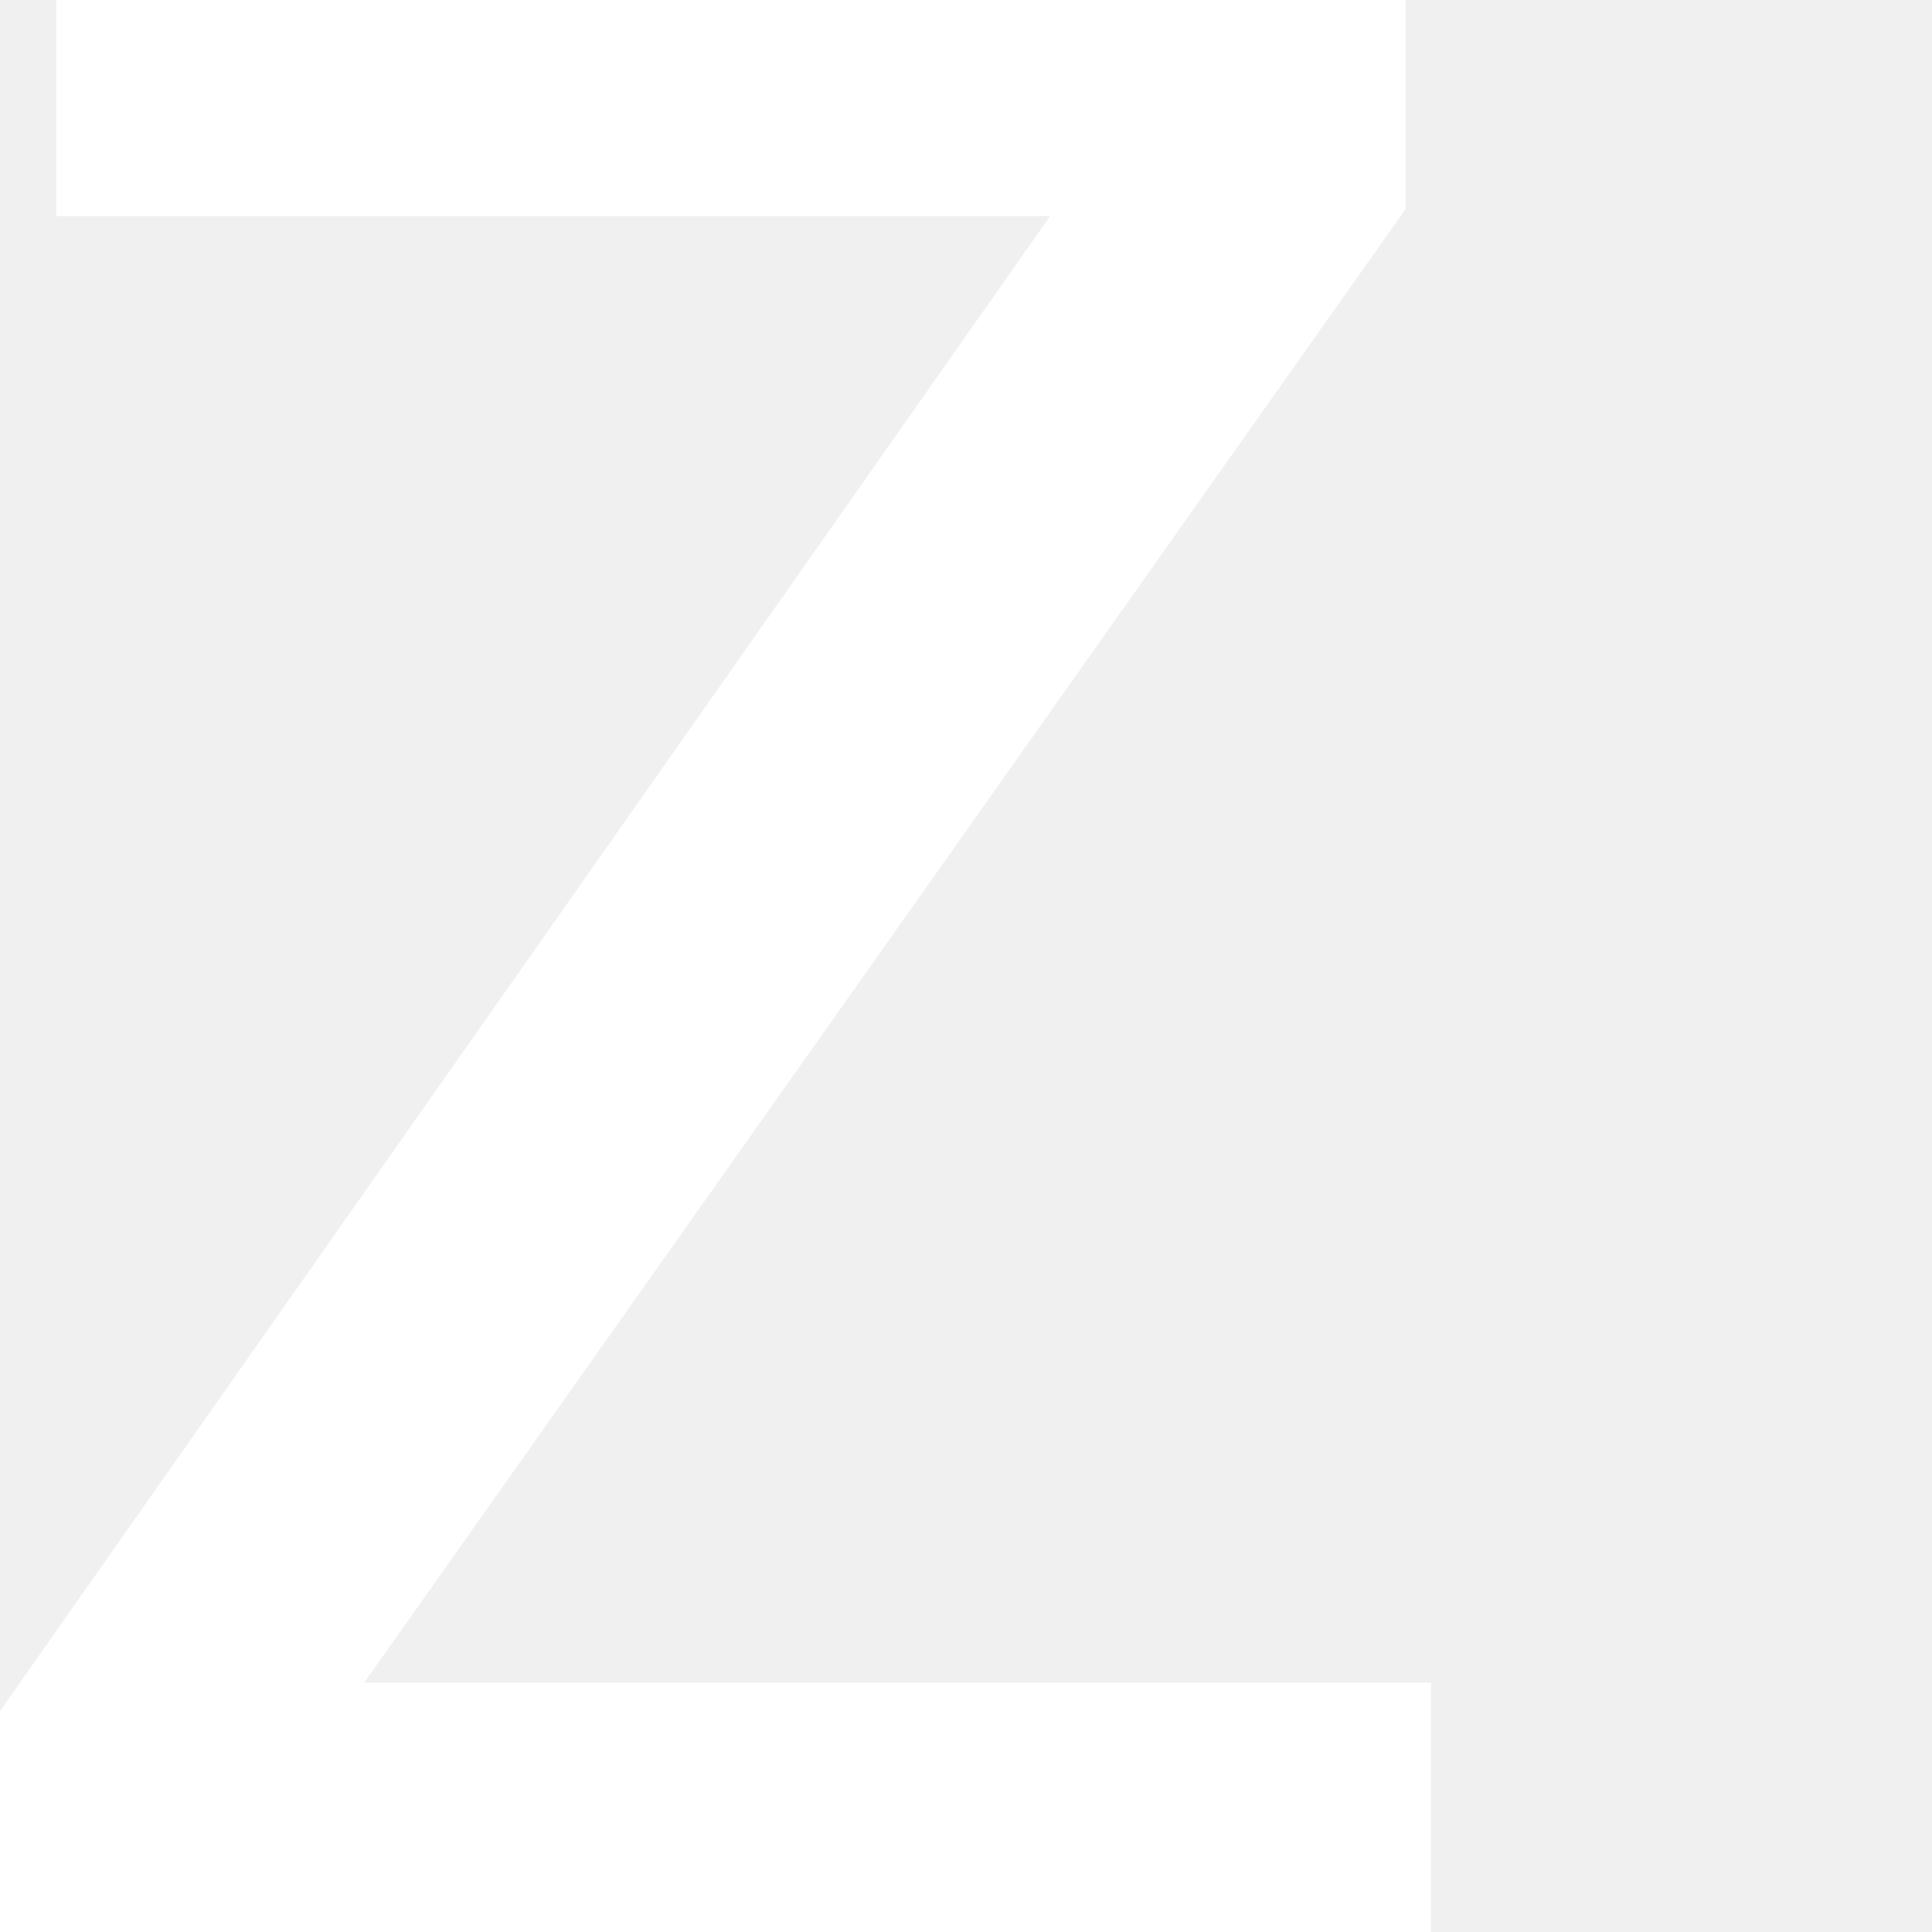
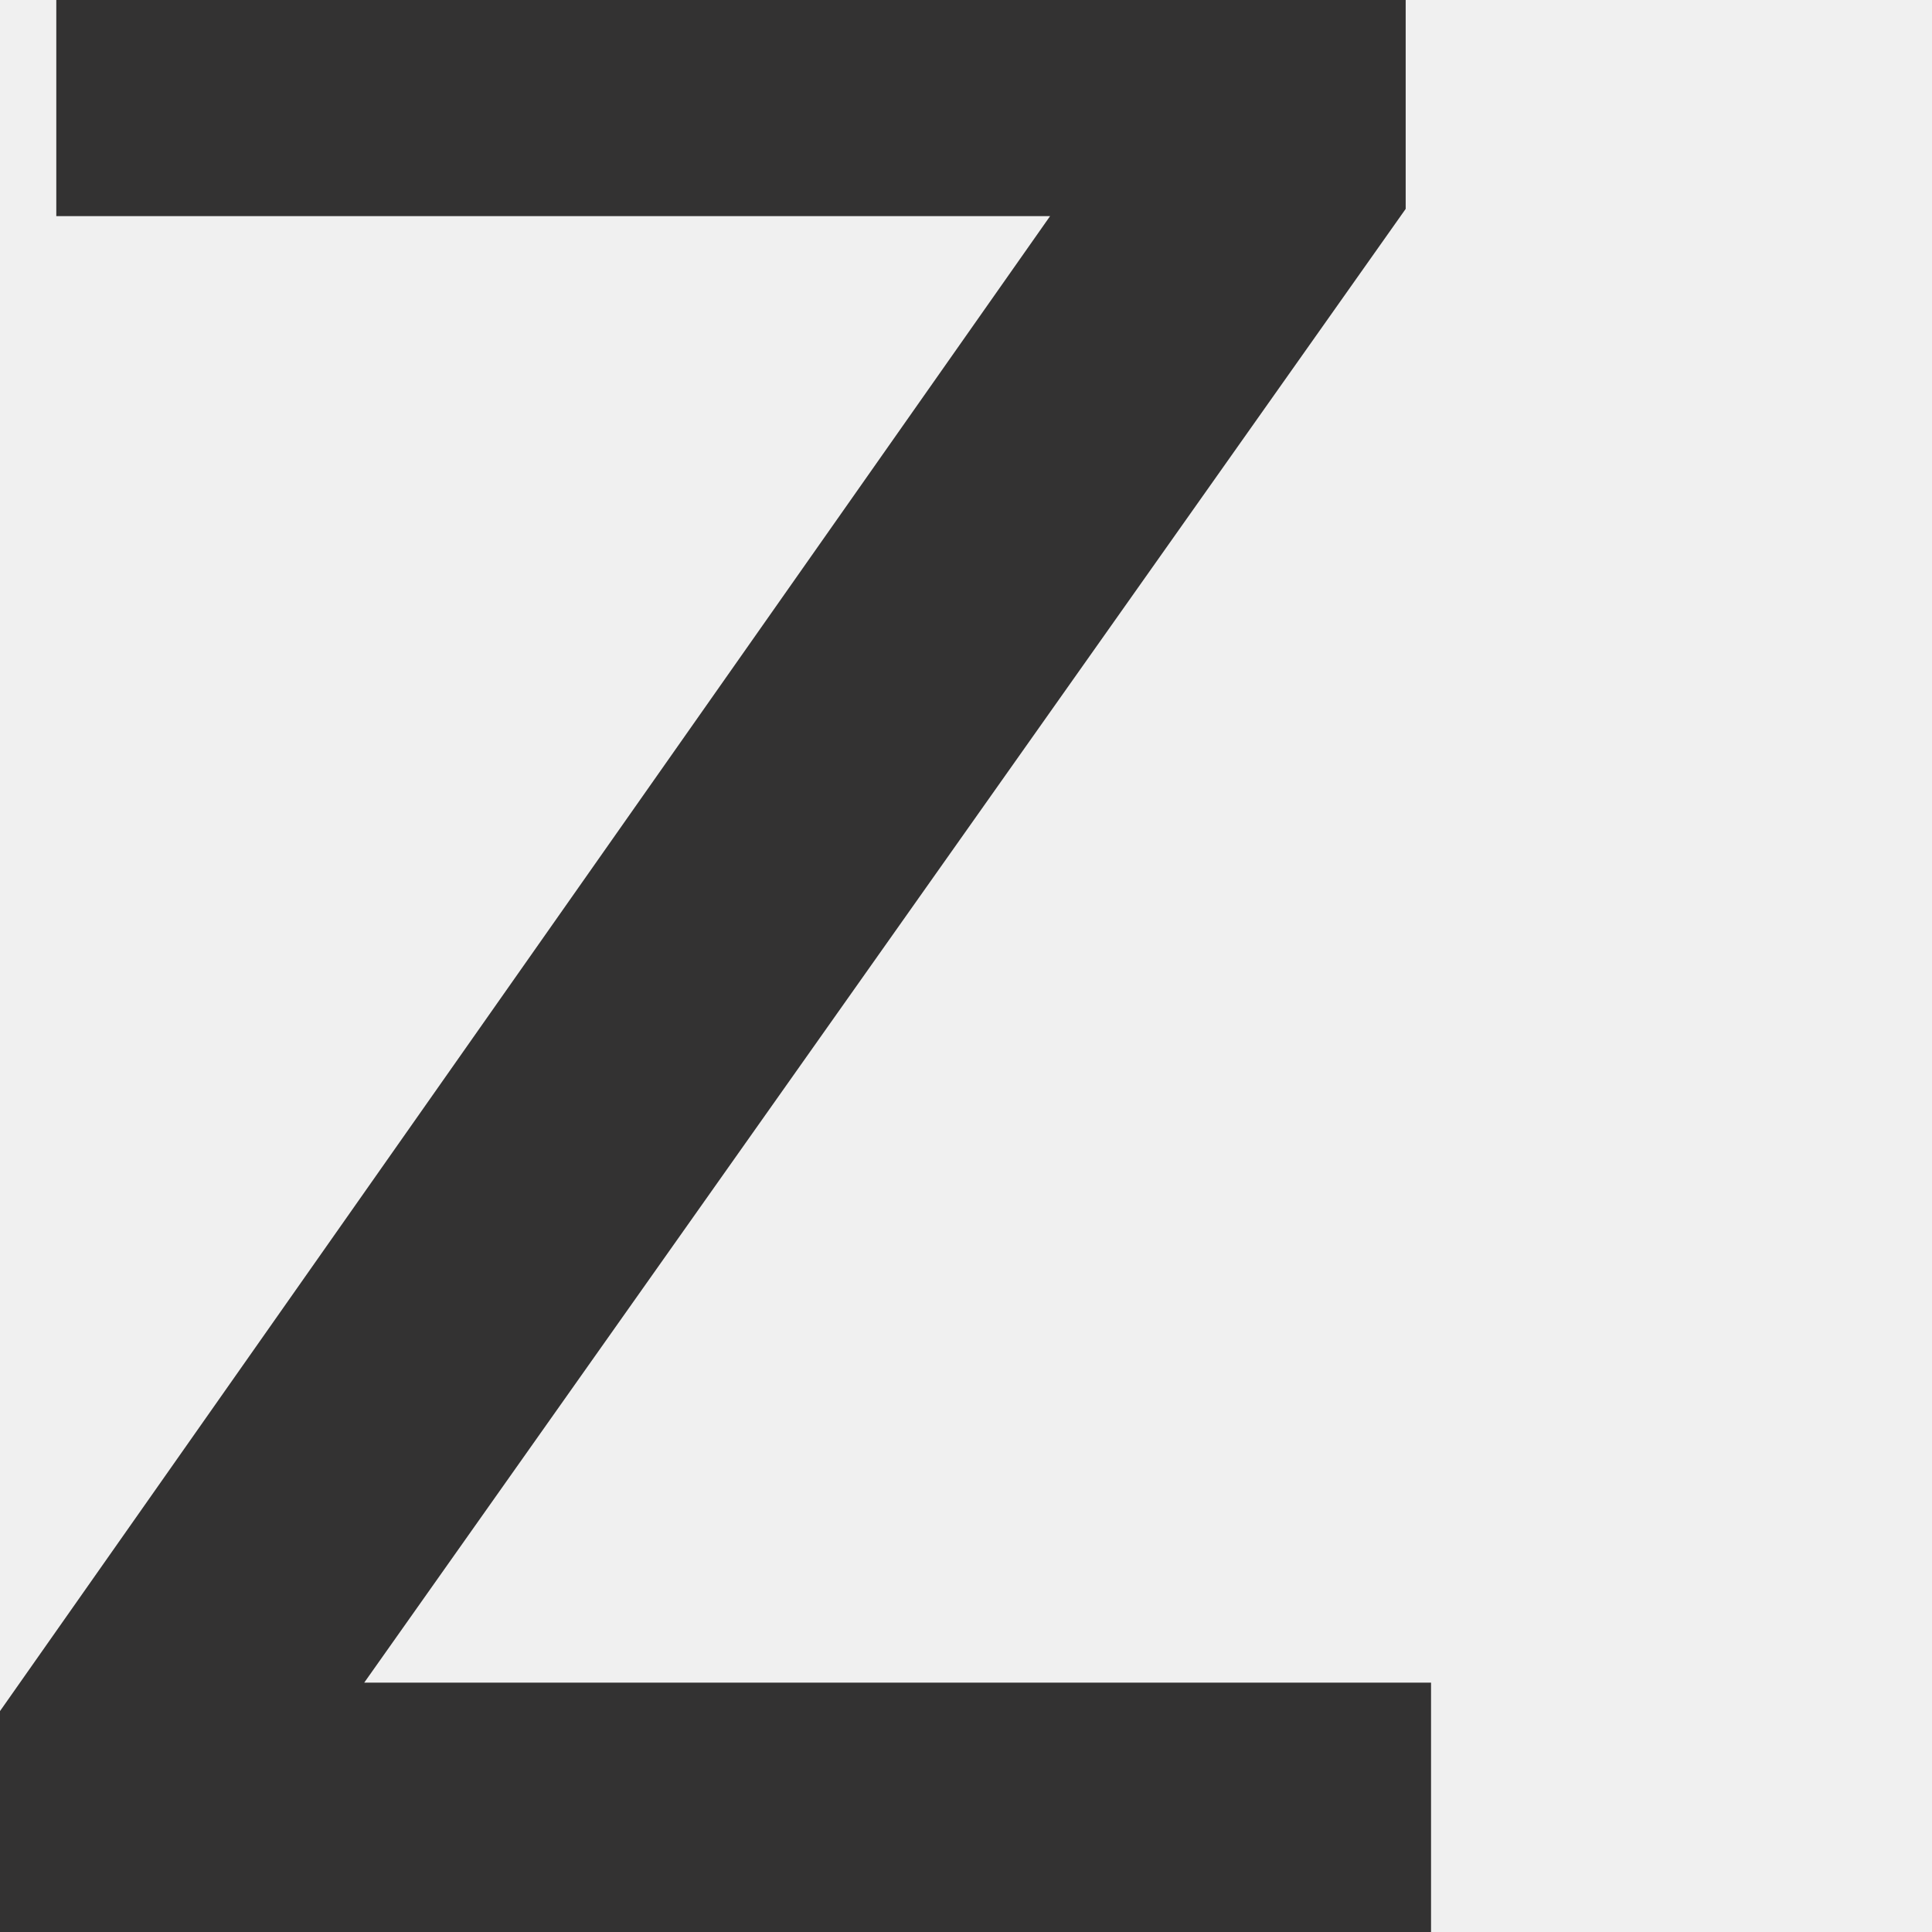
<svg xmlns="http://www.w3.org/2000/svg" width="50mm" height="50mm" viewBox="0 0 50 50" version="1.1" id="svg5">
  <defs id="defs2" />
  <g id="layer1">
    <text xml:space="preserve" style="font-size:94.877px;line-height:1.25;font-family:'DejaVu Serif';-inkscape-font-specification:'DejaVu Serif, Normal';letter-spacing:0px;word-spacing:0px;stroke-width:0.494" x="-3.857" y="50" id="text234">
-       <tspan id="tspan232" style="font-style:normal;font-variant:normal;font-weight:normal;font-stretch:normal;font-family:'Fira Code';-inkscape-font-specification:'Fira Code';fill:#ffffff;fill-opacity:1;stroke-width:0.494" x="-3.857" y="50">z</tspan>
+       <tspan id="tspan232" style="font-style:normal;font-variant:normal;font-weight:normal;font-stretch:normal;font-family:'Fira Code';-inkscape-font-specification:'Fira Code';fill:#333232;fill-opacity:1;stroke-width:0.494" x="-3.857" y="50">z</tspan>
    </text>
  </g>
</svg>
